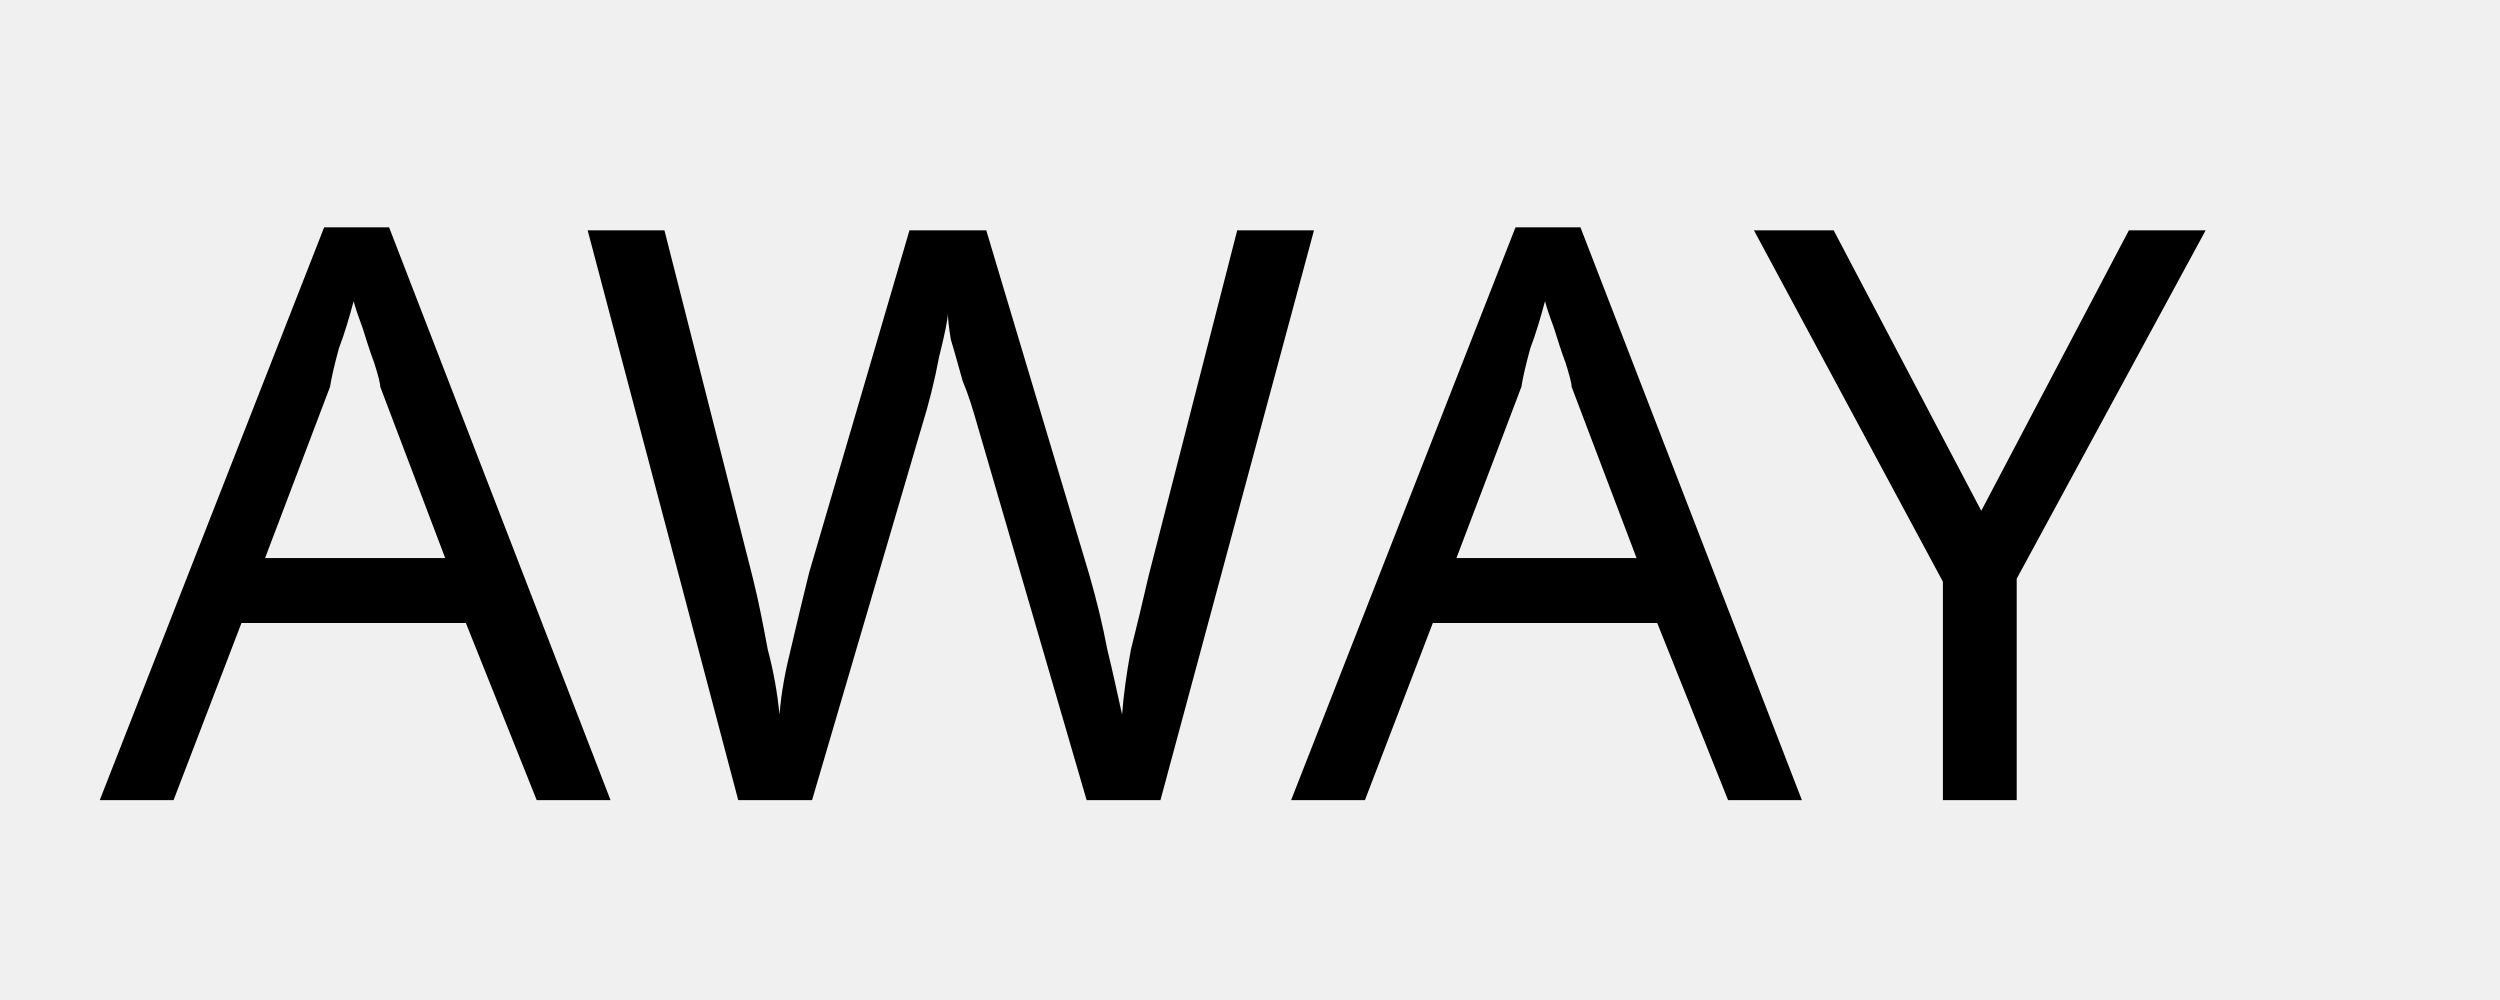
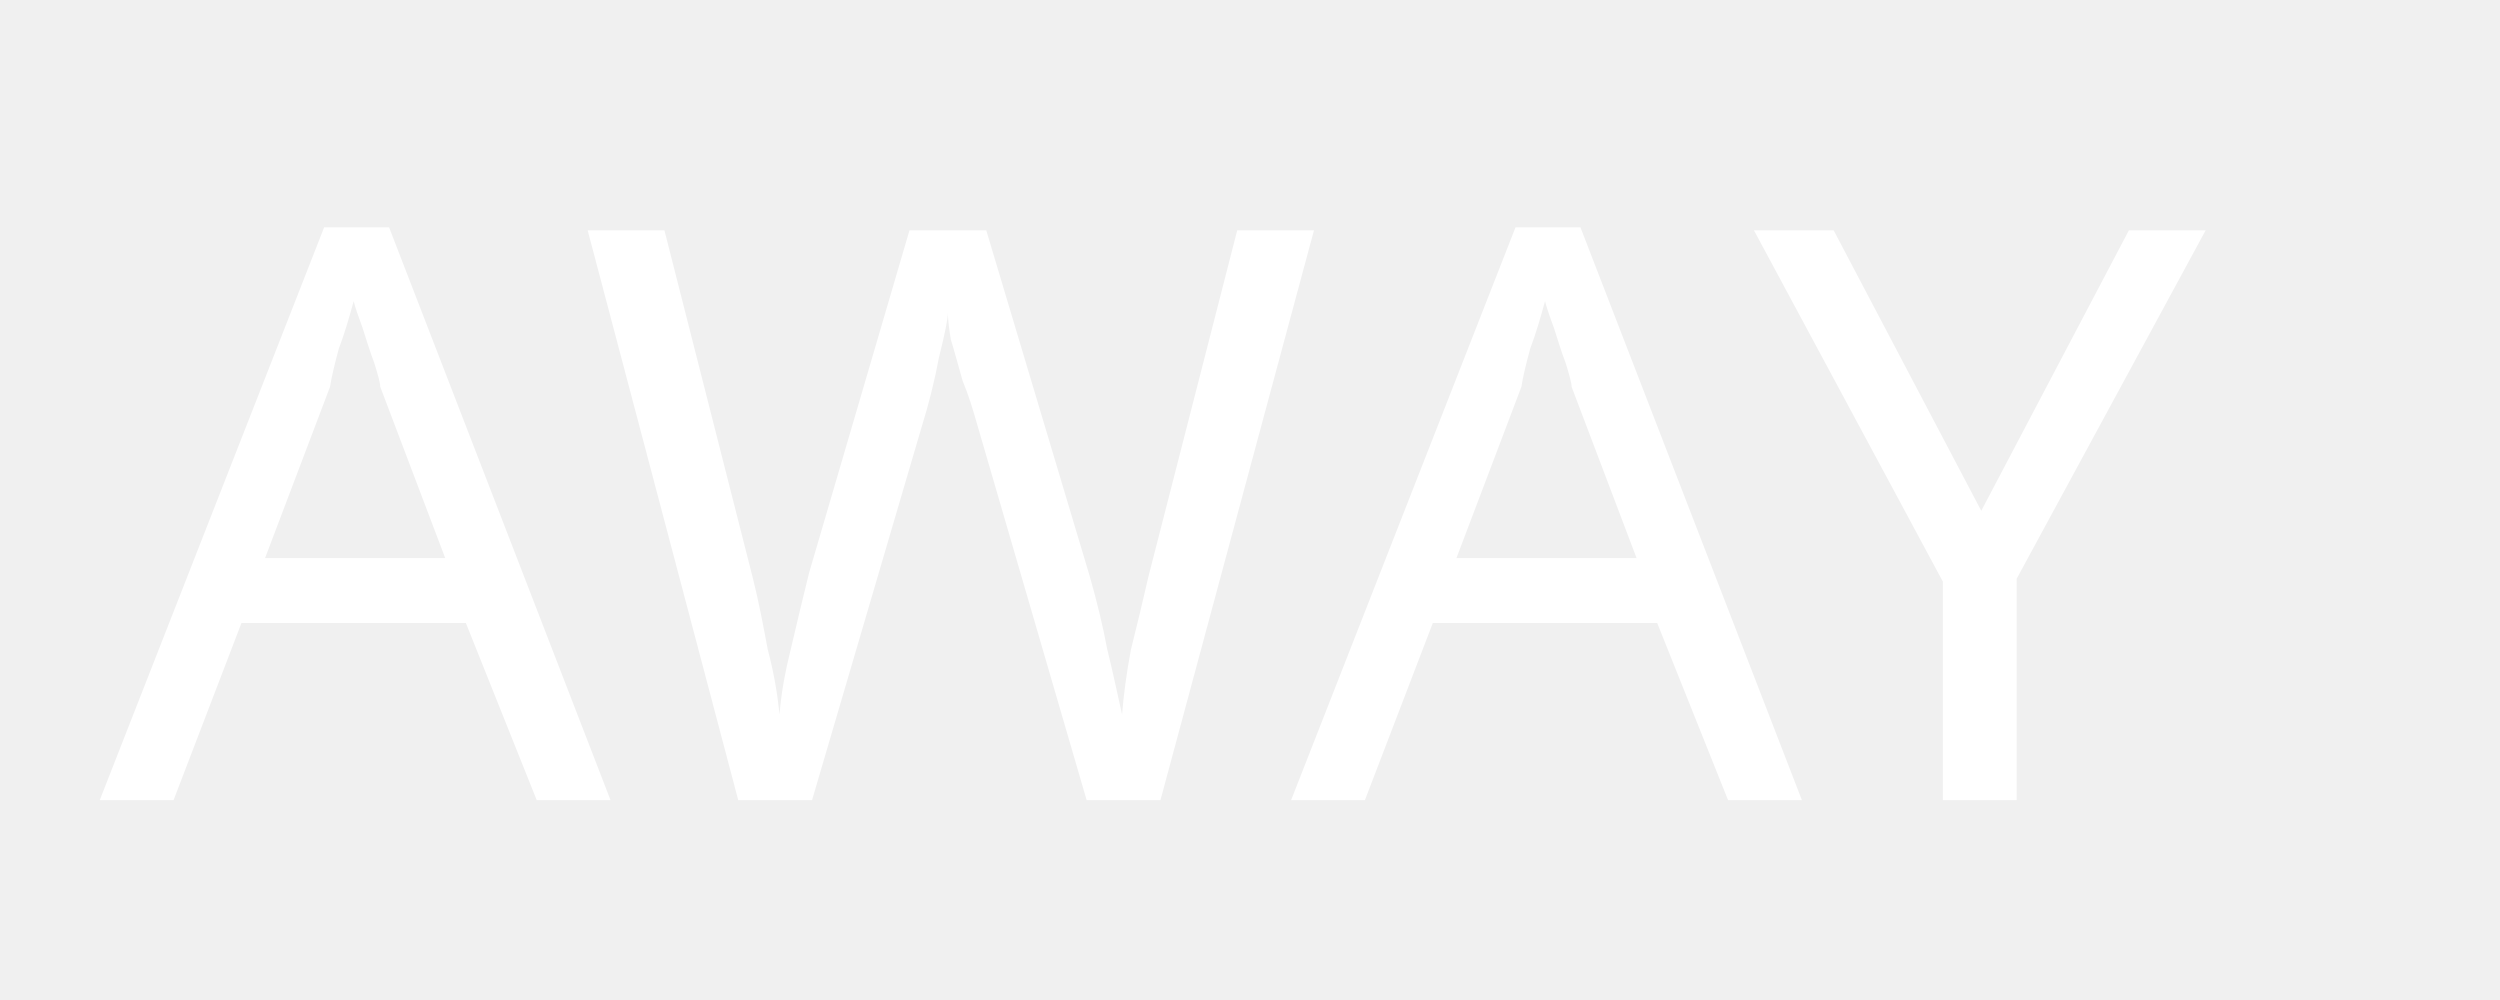
<svg xmlns="http://www.w3.org/2000/svg" width="50" height="20" viewBox="0 0 13.229 5.292" version="1.1" id="svg1">
  <defs id="defs1" />
  <g id="layer1">
-     <text xml:space="preserve" style="font-style:normal;font-weight:normal;font-size:4.233px;line-height:1.25;font-family:sans-serif;fill:black;fill-opacity:1;stroke:none;stroke-width:0.265" x="0.529" y="4.235" id="text1">
-       <tspan id="tspan1" x="0.529" y="4.235" style="font-size:4.233px;fill:black;fill-opacity:1;stroke-width:0.265">AWAY</tspan>
+     <text xml:space="preserve" style="font-style:normal;font-weight:normal;font-size:4.233px;line-height:1.25;font-family:sans-serif;fill:white;fill-opacity:1;stroke:none;stroke-width:0.265" x="0.529" y="4.235" id="text1">
+       <tspan id="tspan1" x="0.529" y="4.235" style="font-size:4.233px;fill:white;fill-opacity:1;stroke-width:0.265">AWAY</tspan>
    </text>
  </g>
</svg>
